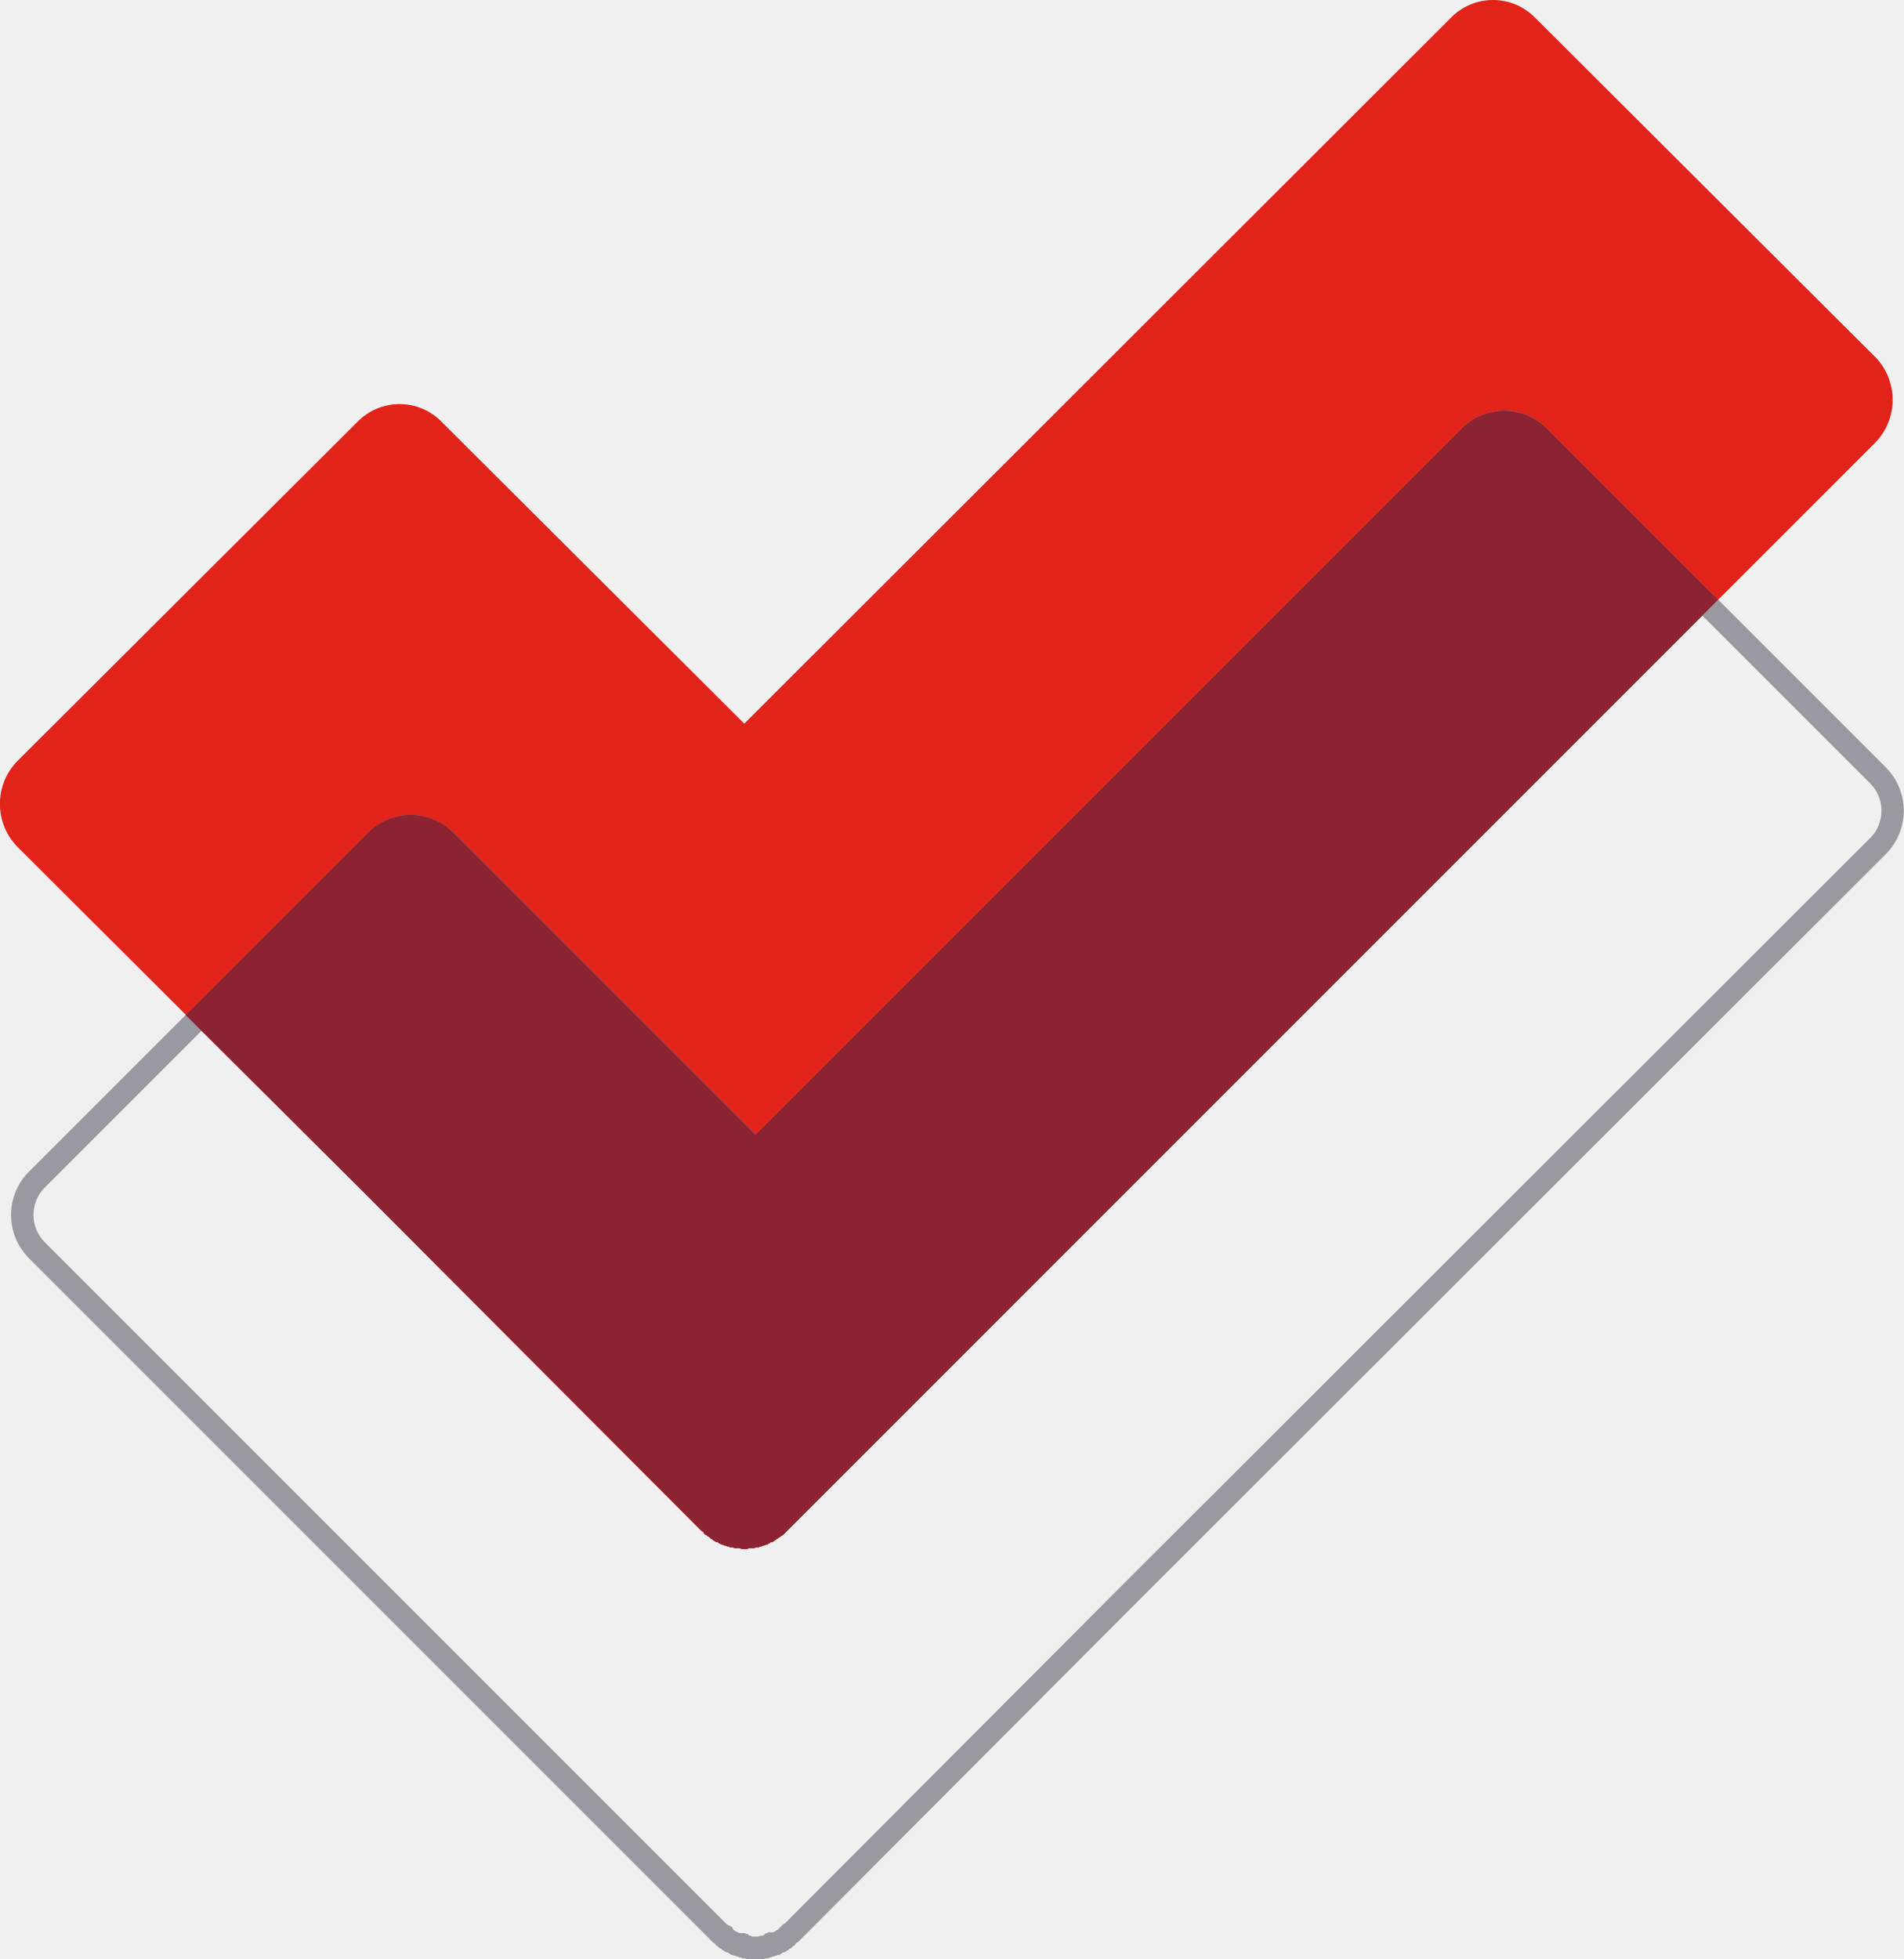
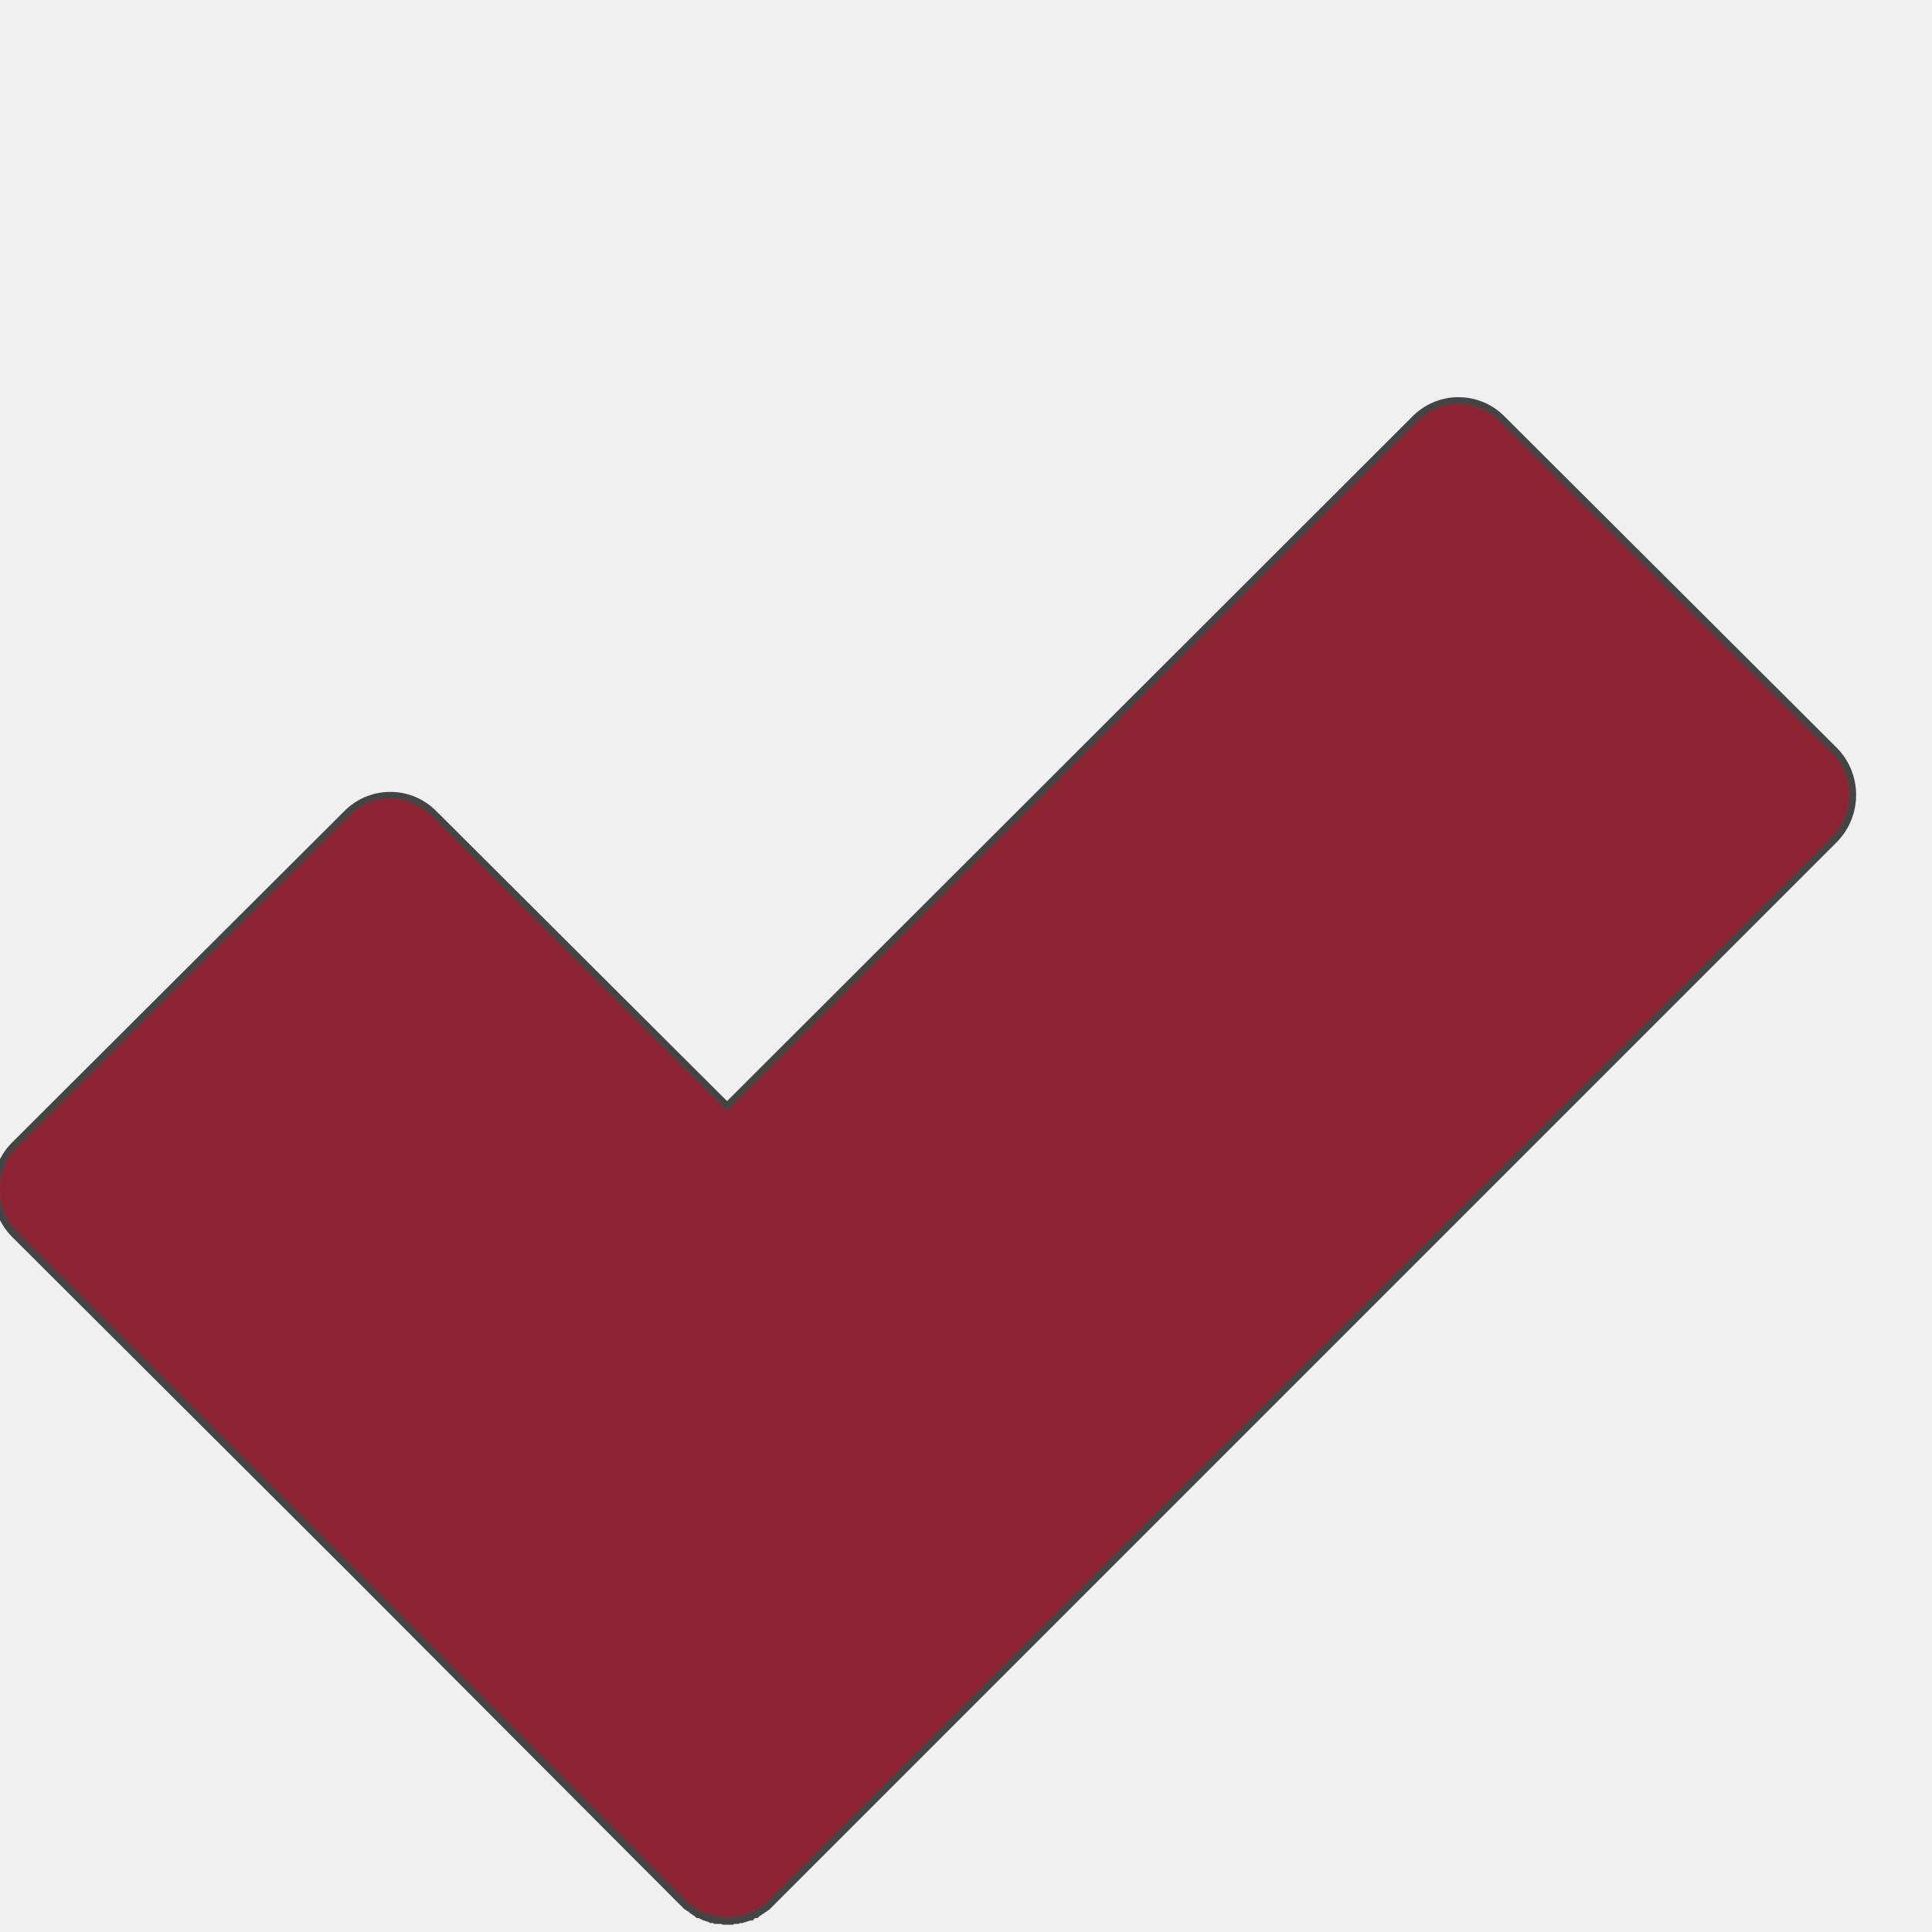
- <svg xmlns="http://www.w3.org/2000/svg" id="Group_141" data-name="Group 141" width="128.765" height="132.491" viewBox="0 0 128.765 132.491">
+ <svg xmlns="http://www.w3.org/2000/svg" width="133.766" height="133.766" viewBox="0 0 133.766 133.766">
  <defs>
-     <clipPath id="clip-path17">
-       <rect id="Rectangle_67" data-name="Rectangle 67" width="128.765" height="132.492" fill="none" />
+     <clipPath id="tick2-clip">
+       <path class="star2-geo" d="M24.513,80.547l22.939,23,.115.058.058.115.058.058.115.058.058.058.116.058.058.058.058.058.115.058.058.058.115.058.058.058h.116l.058.058.115.058.115.058H48.9l.115.058h.058l.115.057H49.3l.058.058h.231l.058.058h.4l.115.058h.4l.058-.058h.4l.115-.058h.174l.115-.058H51.5l.115-.057h.058l.115-.058H51.9l.058-.058.115-.058.058-.058h.115l.058-.058.115-.058.058-.058.115-.058.058-.058.115-.058.058-.058.115-.058.058-.058.058-.058.115-.115.058-.058,50.329-50.329L126.843,29.93a4.152,4.152,0,0,0,0-5.779l-23-22.938a3.977,3.977,0,0,0-5.72,0L50.34,48.942l-20.455-20.4a3.977,3.977,0,0,0-5.72,0l-23,22.938a4.152,4.152,0,0,0,0,5.779Z" />
    </clipPath>
  </defs>
-   <g id="Group_140" data-name="Group 140" clip-path="url(#clip-path17)">
-     <path id="Path_278" data-name="Path 278" d="M24.513,80.547l22.939,23,.115.058.058.115.058.058.115.058.058.058.116.058.058.058.058.058.115.058.058.058.115.058.058.058h.116l.058.058.115.058.115.058H48.9l.115.058h.058l.115.057H49.3l.058.058h.231l.058.058h.4l.115.058h.4l.058-.058h.4l.115-.058h.174l.115-.058H51.5l.115-.057h.058l.115-.058H51.9l.058-.058.115-.058.058-.058h.115l.058-.058.115-.058.058-.058.115-.058.058-.058.115-.058.058-.058.115-.058.058-.058.058-.058.115-.115.058-.058,50.329-50.329L126.843,29.93a4.152,4.152,0,0,0,0-5.779l-23-22.938a3.977,3.977,0,0,0-5.72,0L50.34,48.942l-20.455-20.4a3.977,3.977,0,0,0-5.72,0l-23,22.938a4.152,4.152,0,0,0,0,5.779Z" transform="translate(0 0)" fill="#e2231a" fill-rule="evenodd" />
-     <path id="Path_279" data-name="Path 279" d="M101.977,38.1a2.5,2.5,0,0,1,1.786.725l23,23a2.612,2.612,0,0,1,0,3.63l-50.677,50.62L53.319,138.9l-.115.057-.175.175-.055.055h0l-.115.116-.115.058-.058.057-.014.007-.1.051h0l-.011.005-.026.012H52.2l-.058.058H52.03l-.156.156-.035.017h-.175l-.115.058h-.438L51,139.724h-.077l-.115-.115h-.115l-.058-.058h-.386l-.116-.058-.026-.013-.011,0h0l-.116-.058-.057-.057-.076-.039-.1-.192-.348-.174-22.88-22.88L3.252,92.809a2.619,2.619,0,0,1-.019-3.65l23-23a2.562,2.562,0,0,1,3.572,0L50.256,86.616,51.33,87.69,52.4,86.616,100.19,38.83a2.5,2.5,0,0,1,1.786-.725m0-1.518a4.033,4.033,0,0,0-2.86,1.17L51.33,85.542,30.877,65.089a4.082,4.082,0,0,0-5.721,0l-23,23a4.151,4.151,0,0,0,0,5.778l23.285,23.285,23,23,.058.058.115.058.058.116.115.058.058.058.058.058.116.058.058.058.115.058.058.058.115.058h.058l.116.058.058.058.115.058h.058l.115.058H50l.058.058h.115l.058.058h.115l.115.058h.174l.115.058h1.156l.115-.058H52.2l.116-.058h.058l.115-.058H52.6l.058-.058h.115l.058-.058h.116l.115-.058.058-.058.115-.058h.058l.115-.058.058-.058.115-.058.058-.058.115-.058.058-.058.058-.058.116-.058.058-.116.058-.058.115-.058,22.939-23L127.833,66.53a4.151,4.151,0,0,0,0-5.778l-23-23a4.033,4.033,0,0,0-2.86-1.17" transform="translate(-0.238 -8.809)" fill="#999aa1" />
-     <path id="Path_280" data-name="Path 280" d="M28.493,89.356l22.939,23,.115.058.058.115.058.058.115.058.058.058.116.058.058.058.058.058.115.058.058.058.115.058.058.058h.116l.058.058.115.058.115.058h.058l.115.058h.058l.115.057h.115l.058.058h.231l.058.058h.4l.115.058h.4l.058-.058h.4l.115-.058H55.3l.115-.058h.058l.115-.057h.058l.115-.058h.116l.058-.058.115-.058.058-.058h.115l.058-.058.115-.058.058-.058.115-.058.058-.058.115-.058.058-.058.115-.058.058-.058.058-.058.115-.115.058-.058,50.329-50.329L120.192,49.37,108.578,37.756a4.08,4.08,0,0,0-5.72,0L55.072,85.542,34.618,65.088a4.08,4.08,0,0,0-5.72,0L16.533,77.453Z" transform="translate(-3.981 -8.808)" fill="#8b2332" fill-rule="evenodd" />
+   <g transform="translate(0, 28)">
+     <path class="star1-geo" fill="#FFFFFF" stroke="#444444" d="M24.513,80.547l22.939,23,.115.058.058.115.058.058.115.058.058.058.116.058.058.058.058.058.115.058.058.058.115.058.058.058h.116l.058.058.115.058.115.058H48.9l.115.058h.058l.115.057H49.3l.058.058h.231l.058.058h.4l.115.058h.4l.058-.058h.4l.115-.058h.174l.115-.058H51.5l.115-.057h.058l.115-.058H51.9l.058-.058.115-.058.058-.058h.115l.058-.058.115-.058.058-.058.115-.058.058-.058.115-.058.058-.058.115-.058.058-.058.058-.058.115-.115.058-.058,50.329-50.329L126.843,29.93a4.152,4.152,0,0,0,0-5.779l-23-22.938a3.977,3.977,0,0,0-5.72,0L50.34,48.942l-20.455-20.4a3.977,3.977,0,0,0-5.72,0l-23,22.938a4.152,4.152,0,0,0,0,5.779Z" />
+     <path class="star2-geo" fill="#E2231A" d="M24.513,80.547l22.939,23,.115.058.058.115.058.058.115.058.058.058.116.058.058.058.058.058.115.058.058.058.115.058.058.058h.116l.058.058.115.058.115.058H48.9l.115.058h.058l.115.057H49.3l.058.058h.231l.058.058h.4l.115.058h.4l.058-.058h.4l.115-.058h.174l.115-.058H51.5l.115-.057h.058l.115-.058H51.9l.058-.058.115-.058.058-.058h.115l.058-.058.115-.058.058-.058.115-.058.058-.058.115-.058.058-.058.115-.058.058-.058.058-.058.115-.115.058-.058,50.329-50.329L126.843,29.93a4.152,4.152,0,0,0,0-5.779l-23-22.938a3.977,3.977,0,0,0-5.72,0L50.34,48.942l-20.455-20.4a3.977,3.977,0,0,0-5.72,0l-23,22.938a4.152,4.152,0,0,0,0,5.779Z" />
+     <path class="star1-geo" fill="#8B2332" clip-path="url(#tick2-clip)" d="M24.513,80.547l22.939,23,.115.058.058.115.058.058.115.058.058.058.116.058.058.058.058.058.115.058.058.058.115.058.058.058h.116l.058.058.115.058.115.058H48.9l.115.058h.058l.115.057H49.3l.058.058h.231l.058.058h.4l.115.058h.4l.058-.058h.4l.115-.058h.174l.115-.058H51.5l.115-.057h.058l.115-.058H51.9l.058-.058.115-.058.058-.058h.115l.058-.058.115-.058.058-.058.115-.058.058-.058.115-.058.058-.058.115-.058.058-.058.058-.058.115-.115.058-.058,50.329-50.329L126.843,29.93a4.152,4.152,0,0,0,0-5.779l-23-22.938a3.977,3.977,0,0,0-5.72,0L50.34,48.942l-20.455-20.4a3.977,3.977,0,0,0-5.72,0l-23,22.938a4.152,4.152,0,0,0,0,5.779Z" />
  </g>
</svg>
